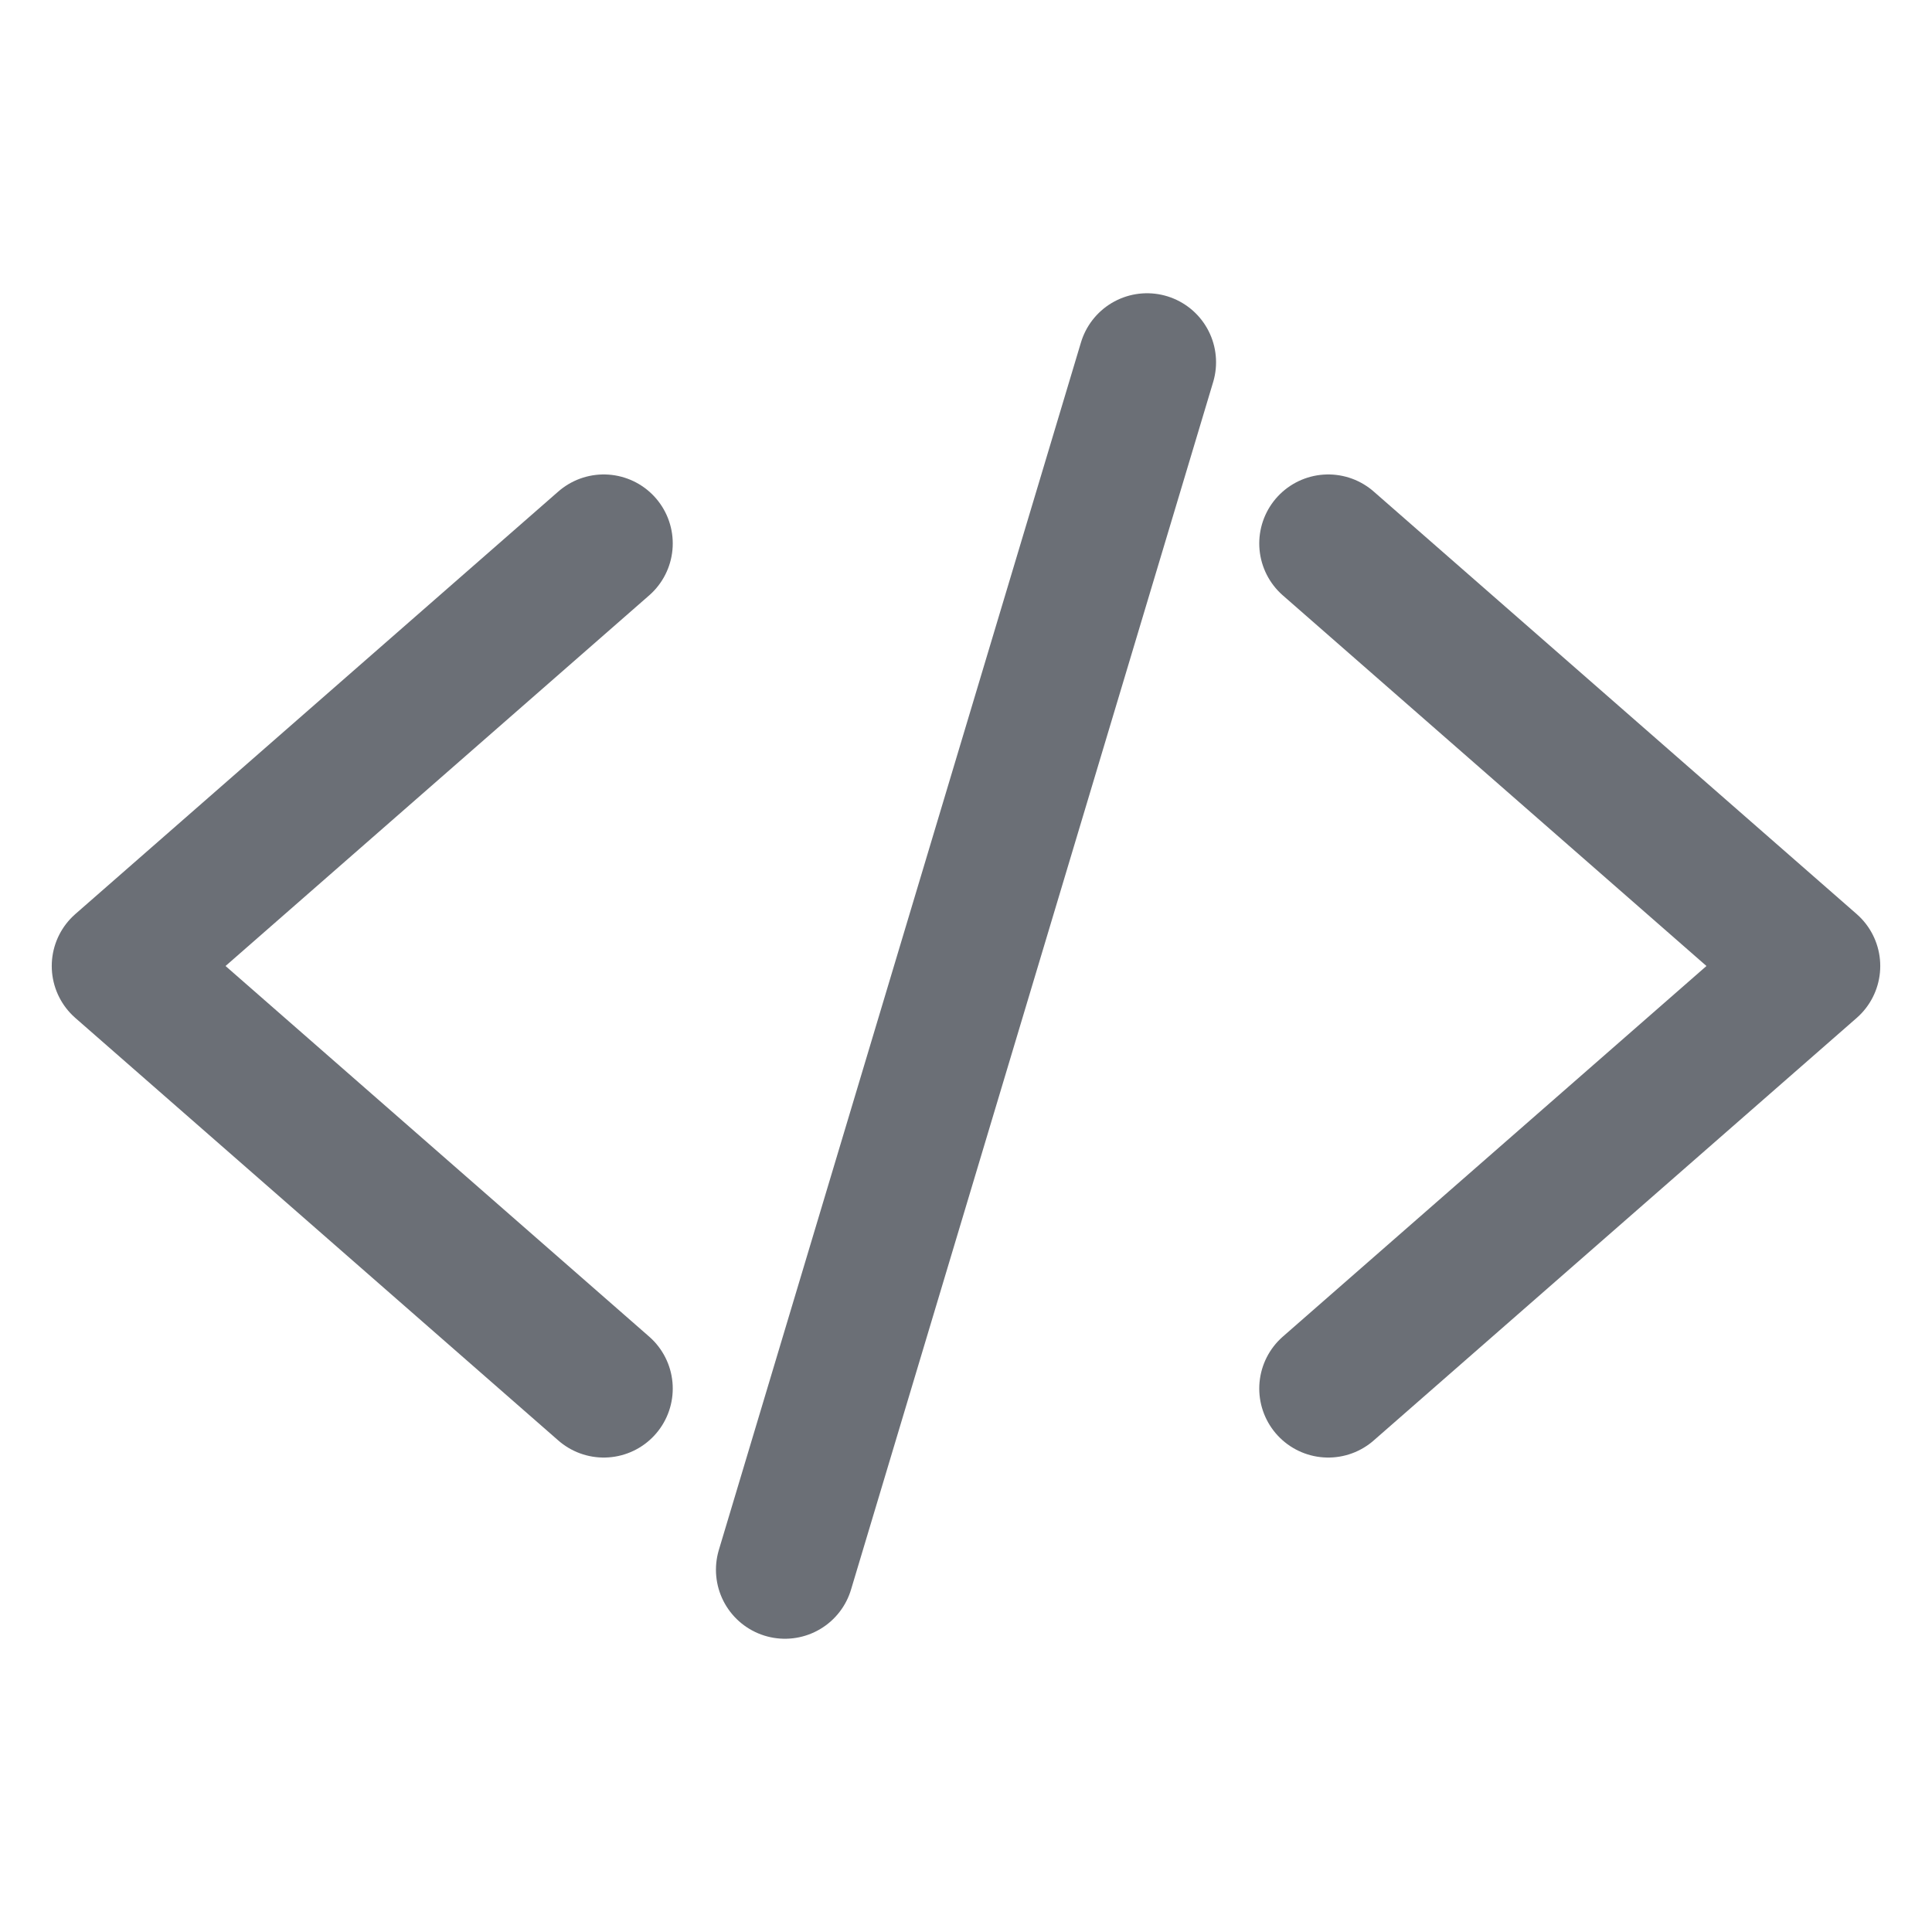
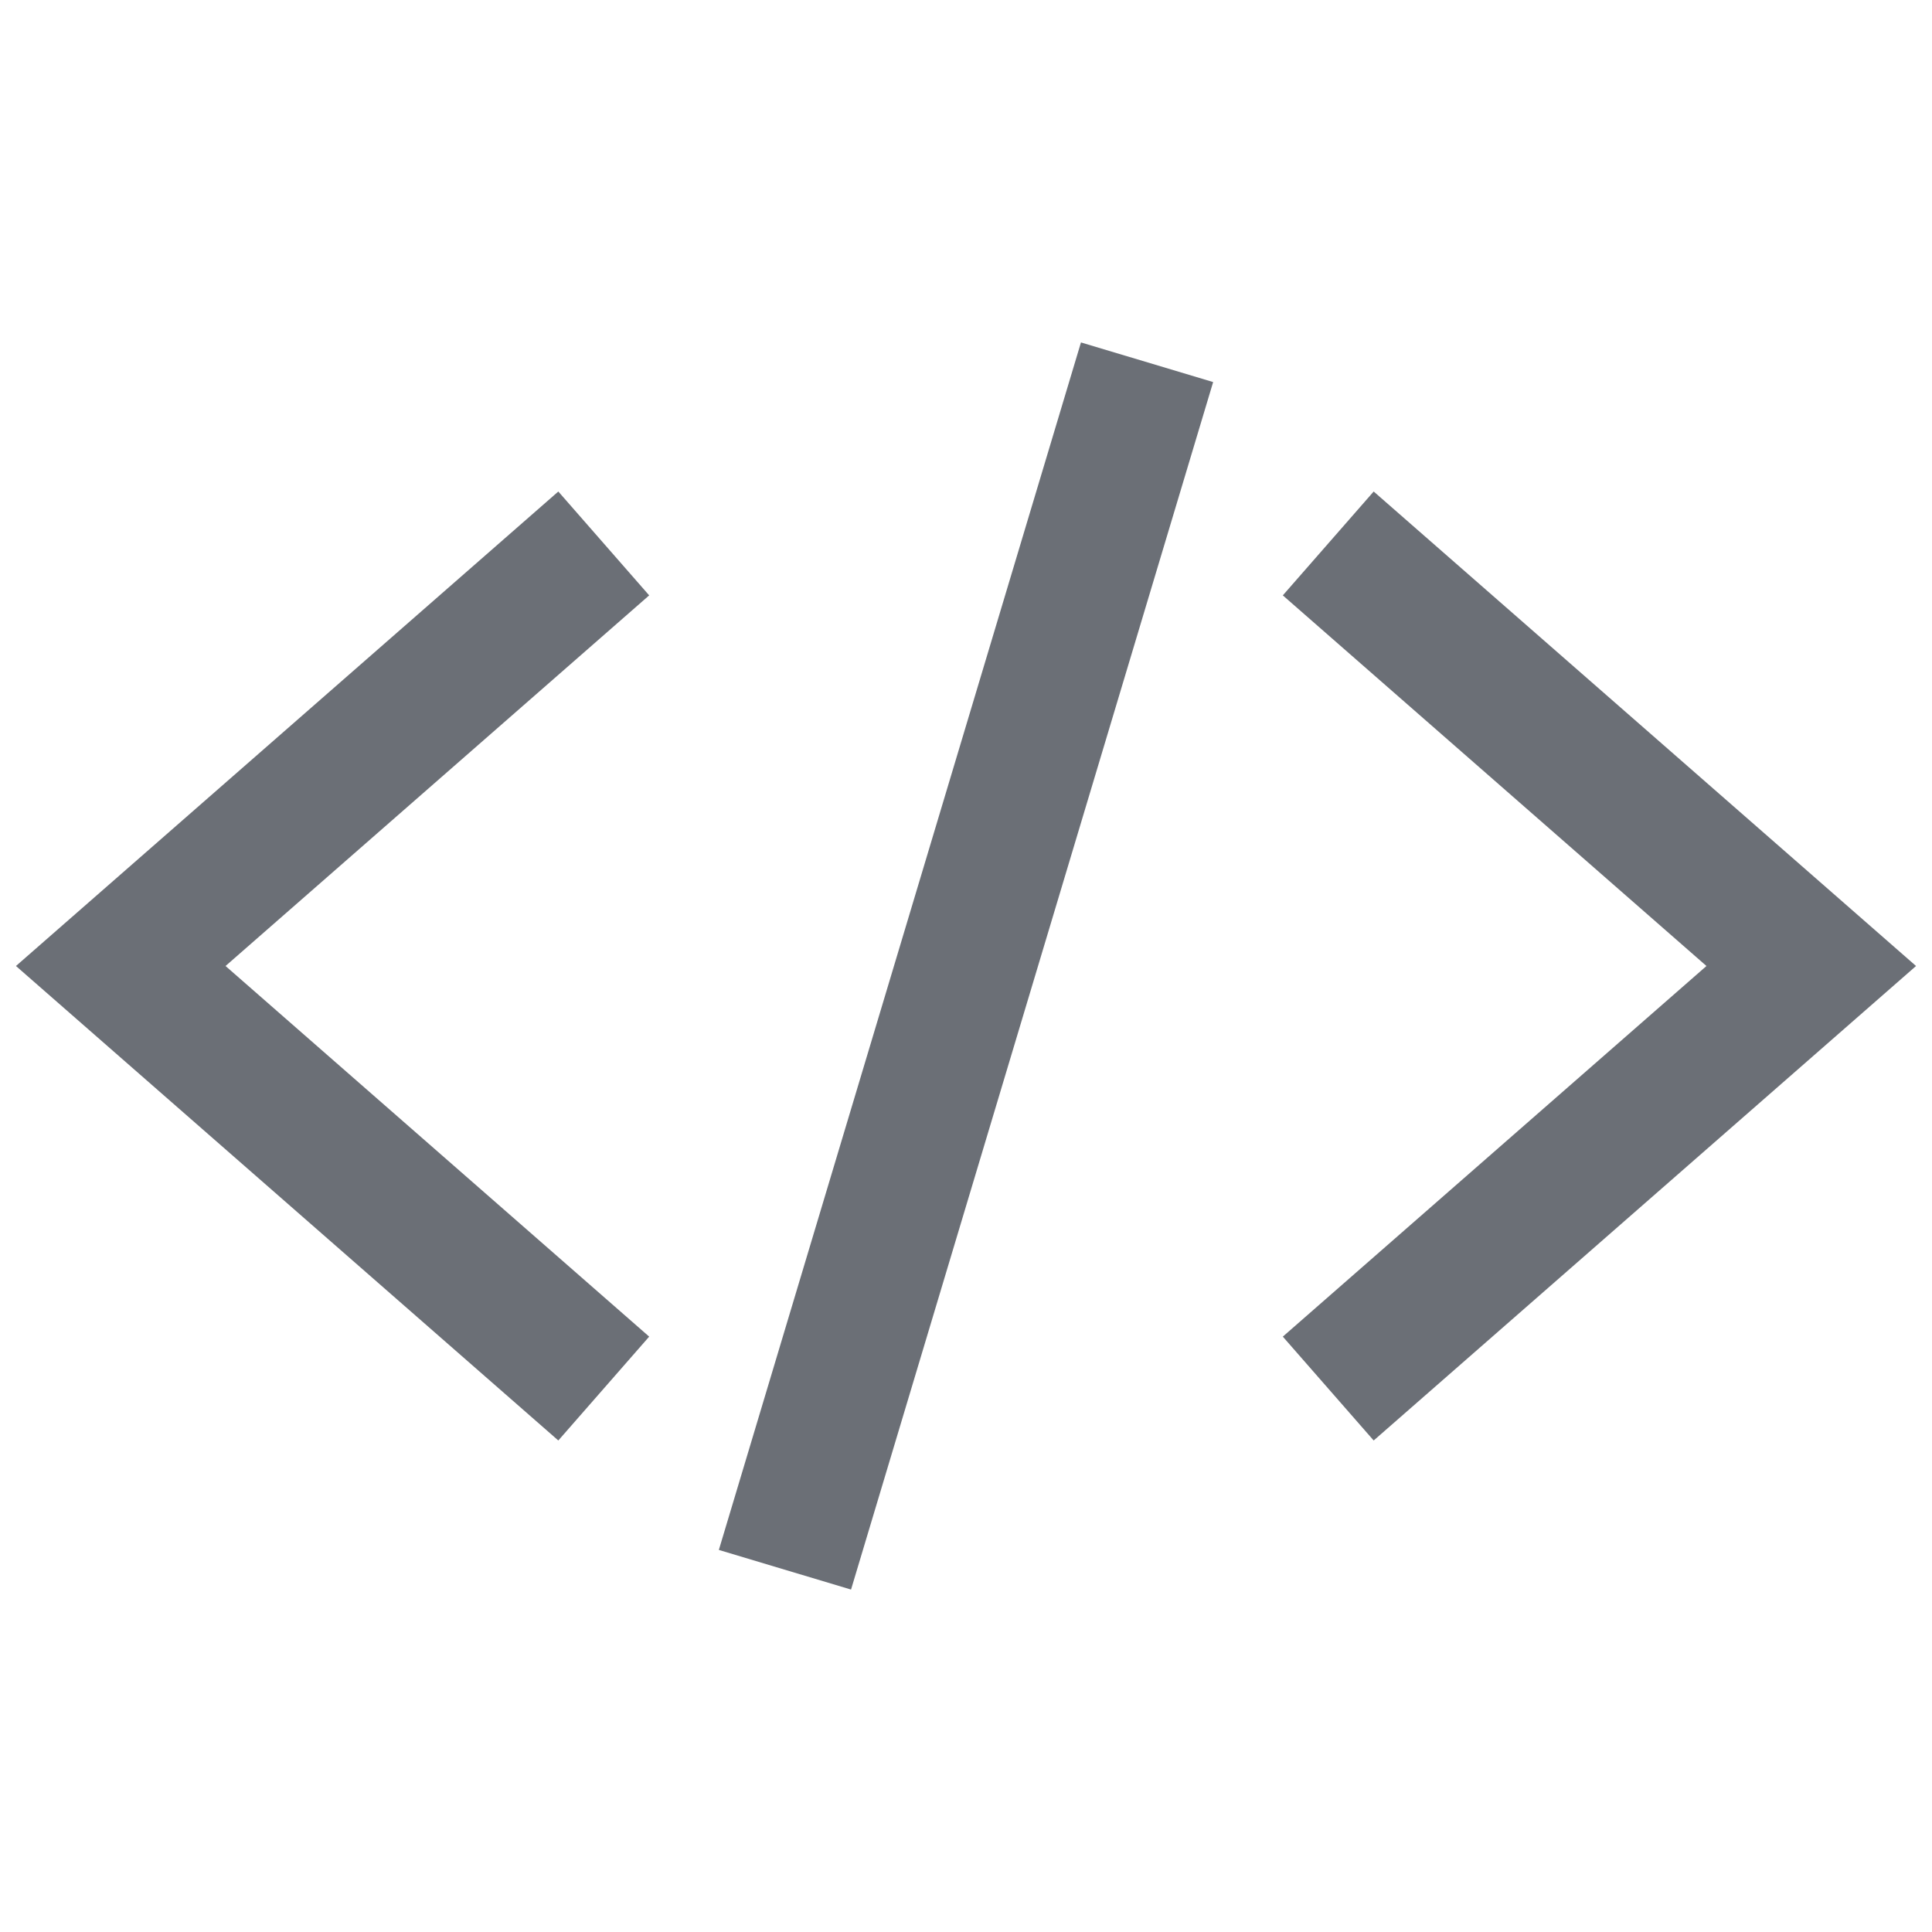
<svg xmlns="http://www.w3.org/2000/svg" width="14" height="14" viewBox="0 0 14 14" fill="none">
-   <path d="M4.375 10.062L0.875 7L4.375 3.938M9.625 10.062L13.125 7L9.625 3.938M8.312 2.625L5.688 11.375" stroke="#6B6F76" stroke-linecap="round" stroke-linejoin="round" />
+   <path d="M4.375 10.062L0.875 7L4.375 3.938M9.625 10.062L13.125 7L9.625 3.938M8.312 2.625L5.688 11.375" stroke="#6B6F76" strokeLinecap="round" strokeLinejoin="round" />
</svg>
